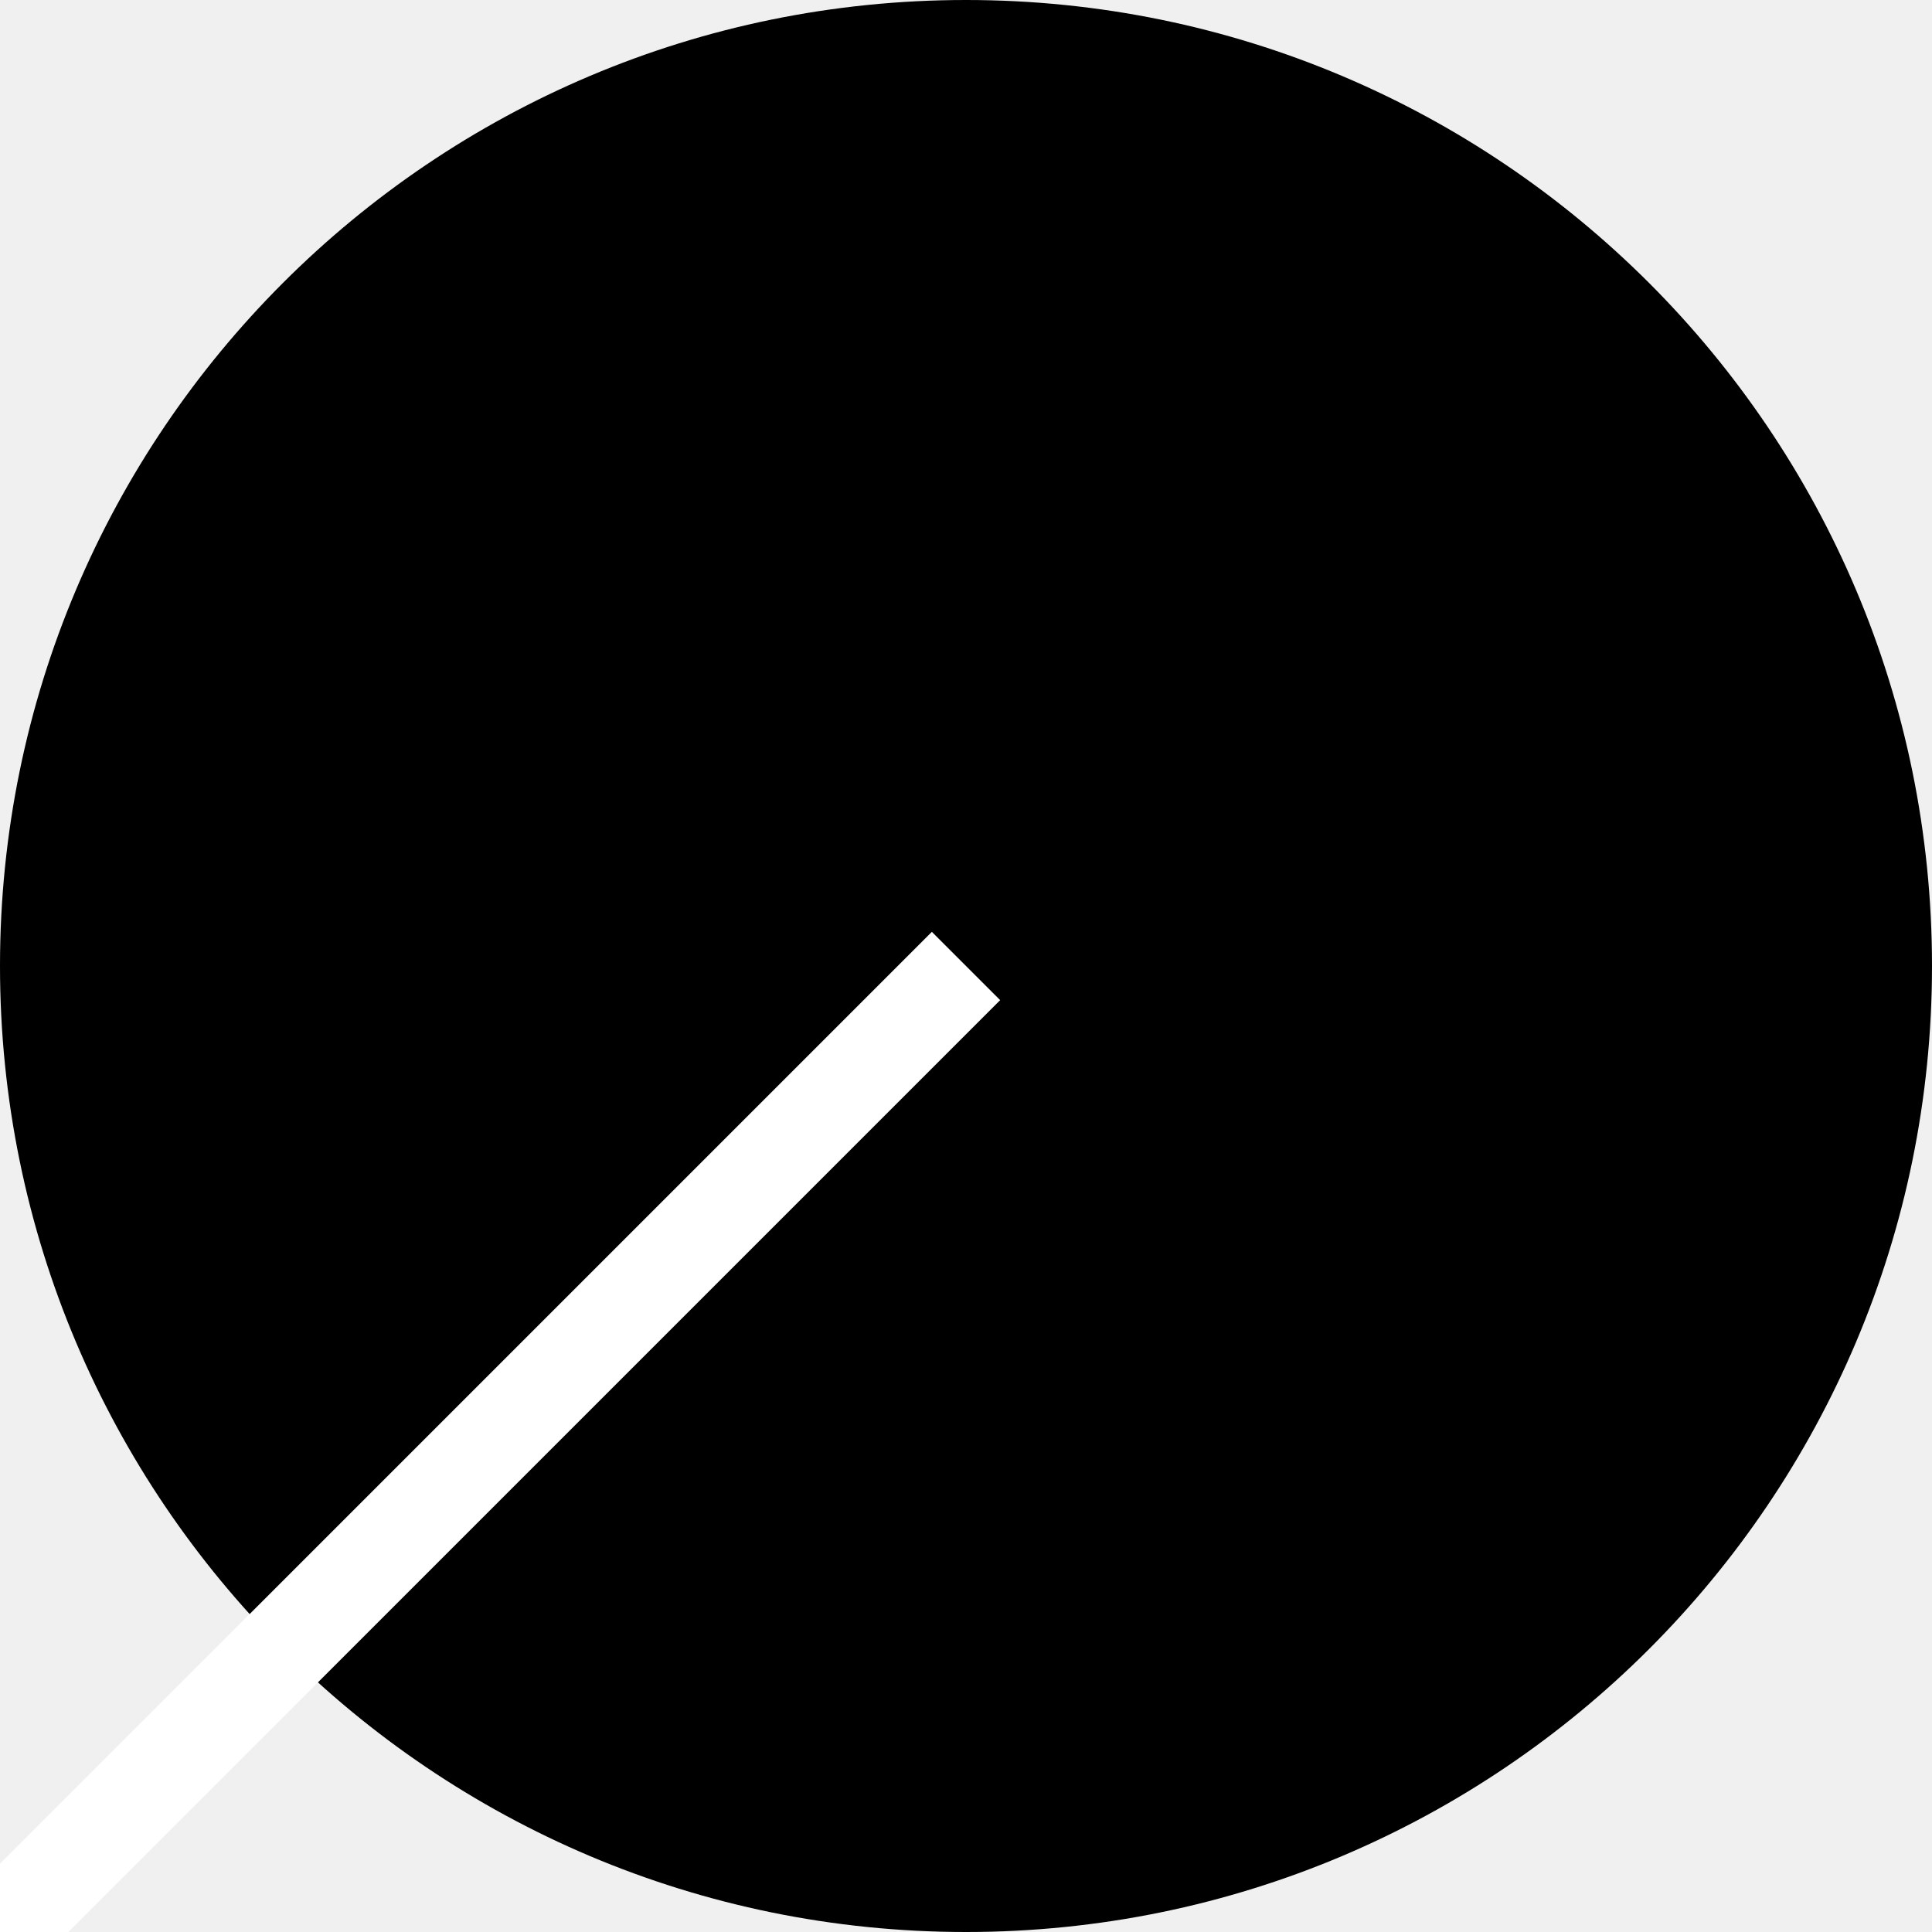
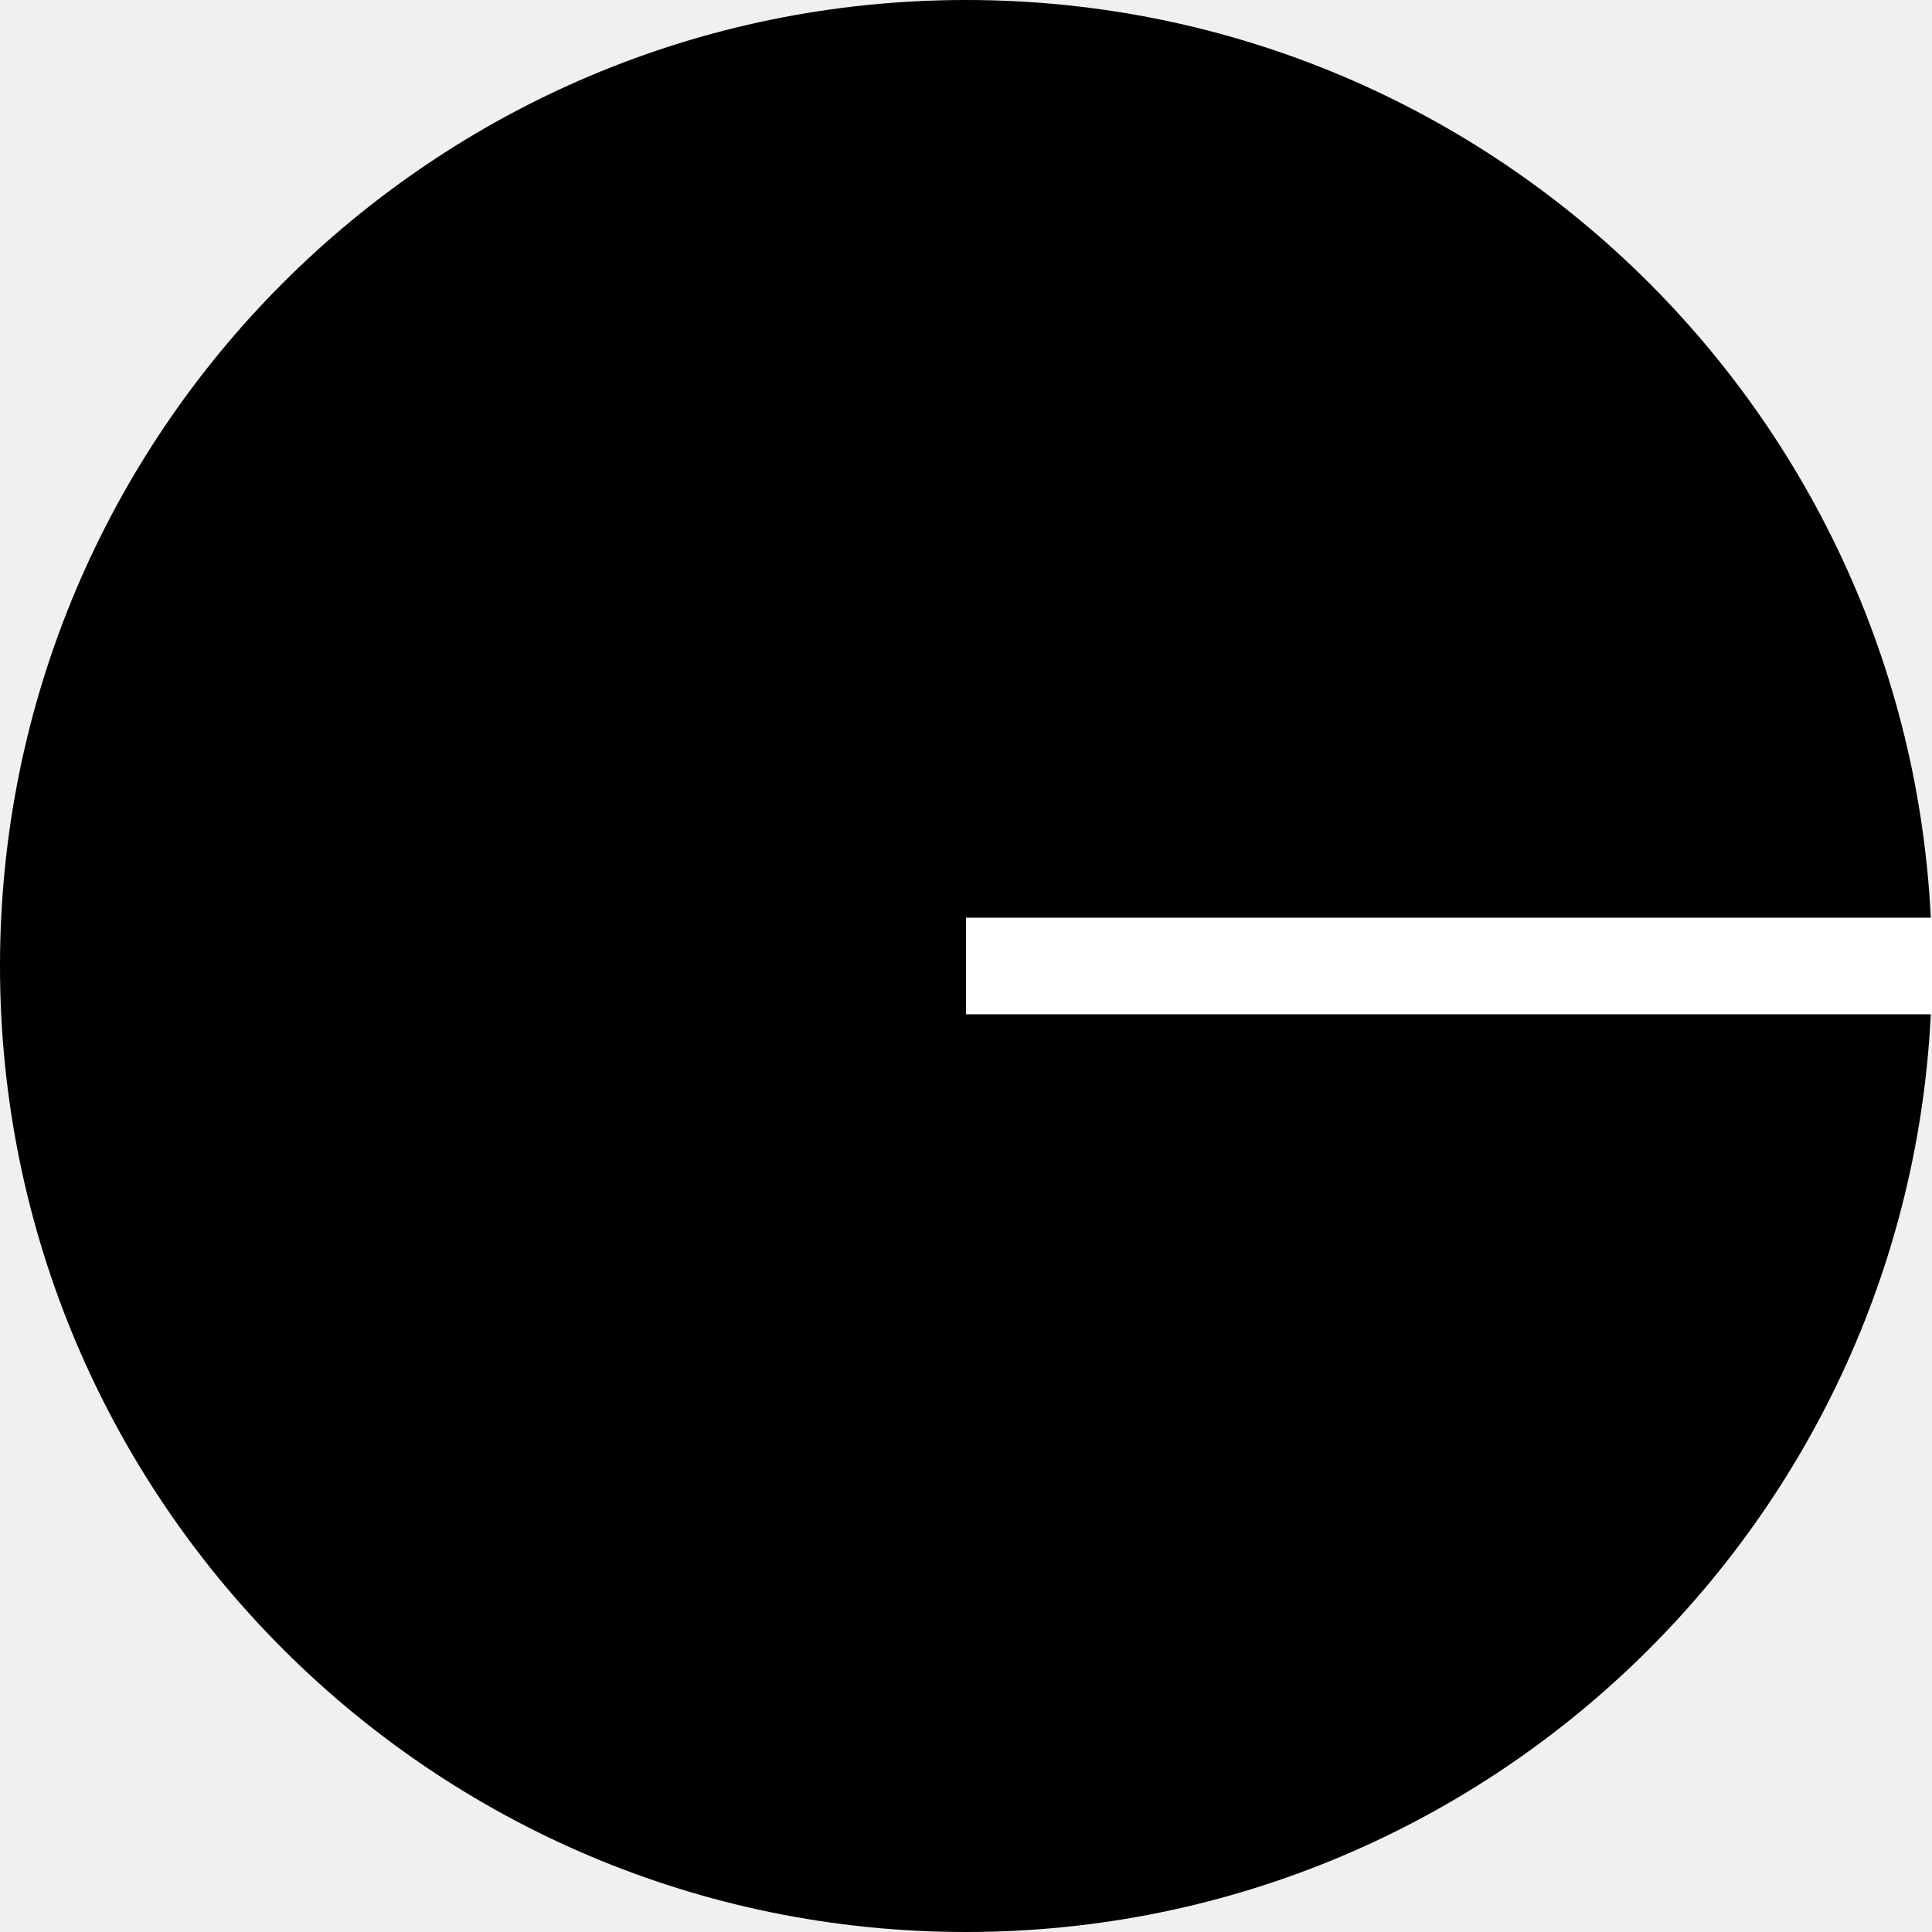
<svg xmlns="http://www.w3.org/2000/svg" width="50" height="50" id="Her" viewBox="0 0 50 50">
  <circle cx="25" cy="25" r="25" fill="#000000" />
  <g stroke="#FFFFFF">
-     <line x1="0" x2="25" y1="50" y2="25" stroke-width="2.5" />
+     <line x1="50" x2="25" y1="25" y2="25" stroke-width="2.5" />
  </g>
</svg>
